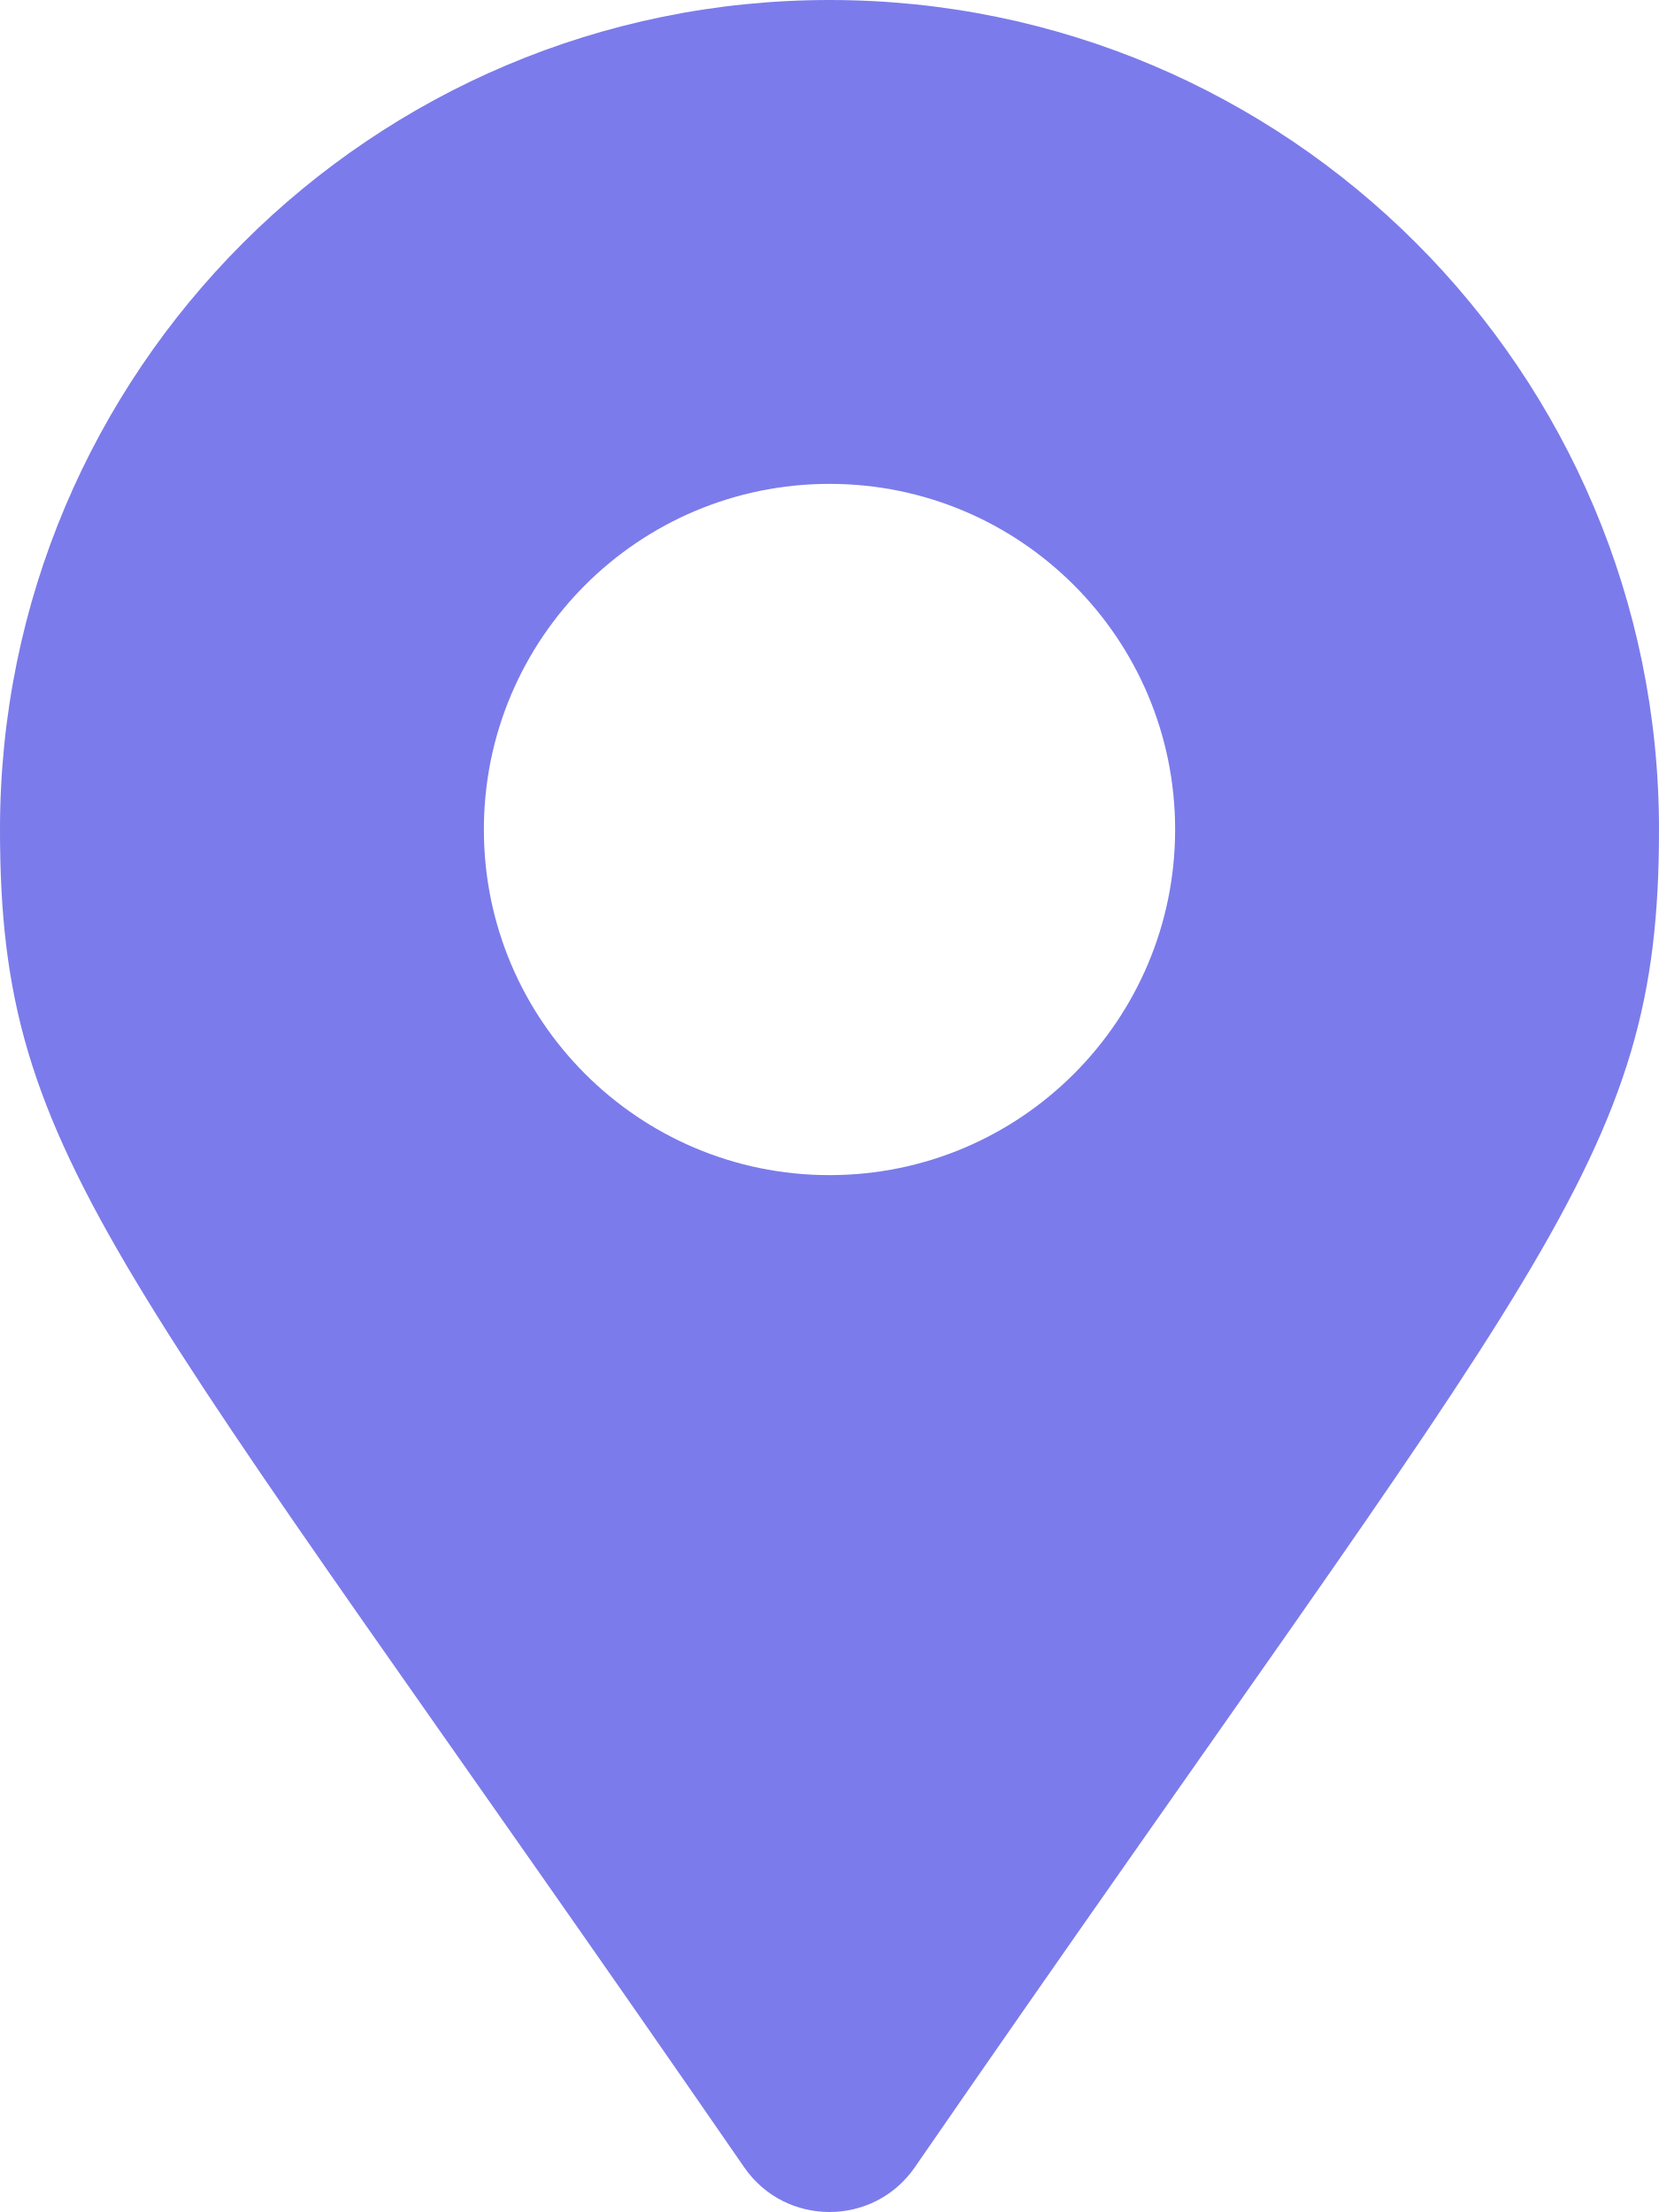
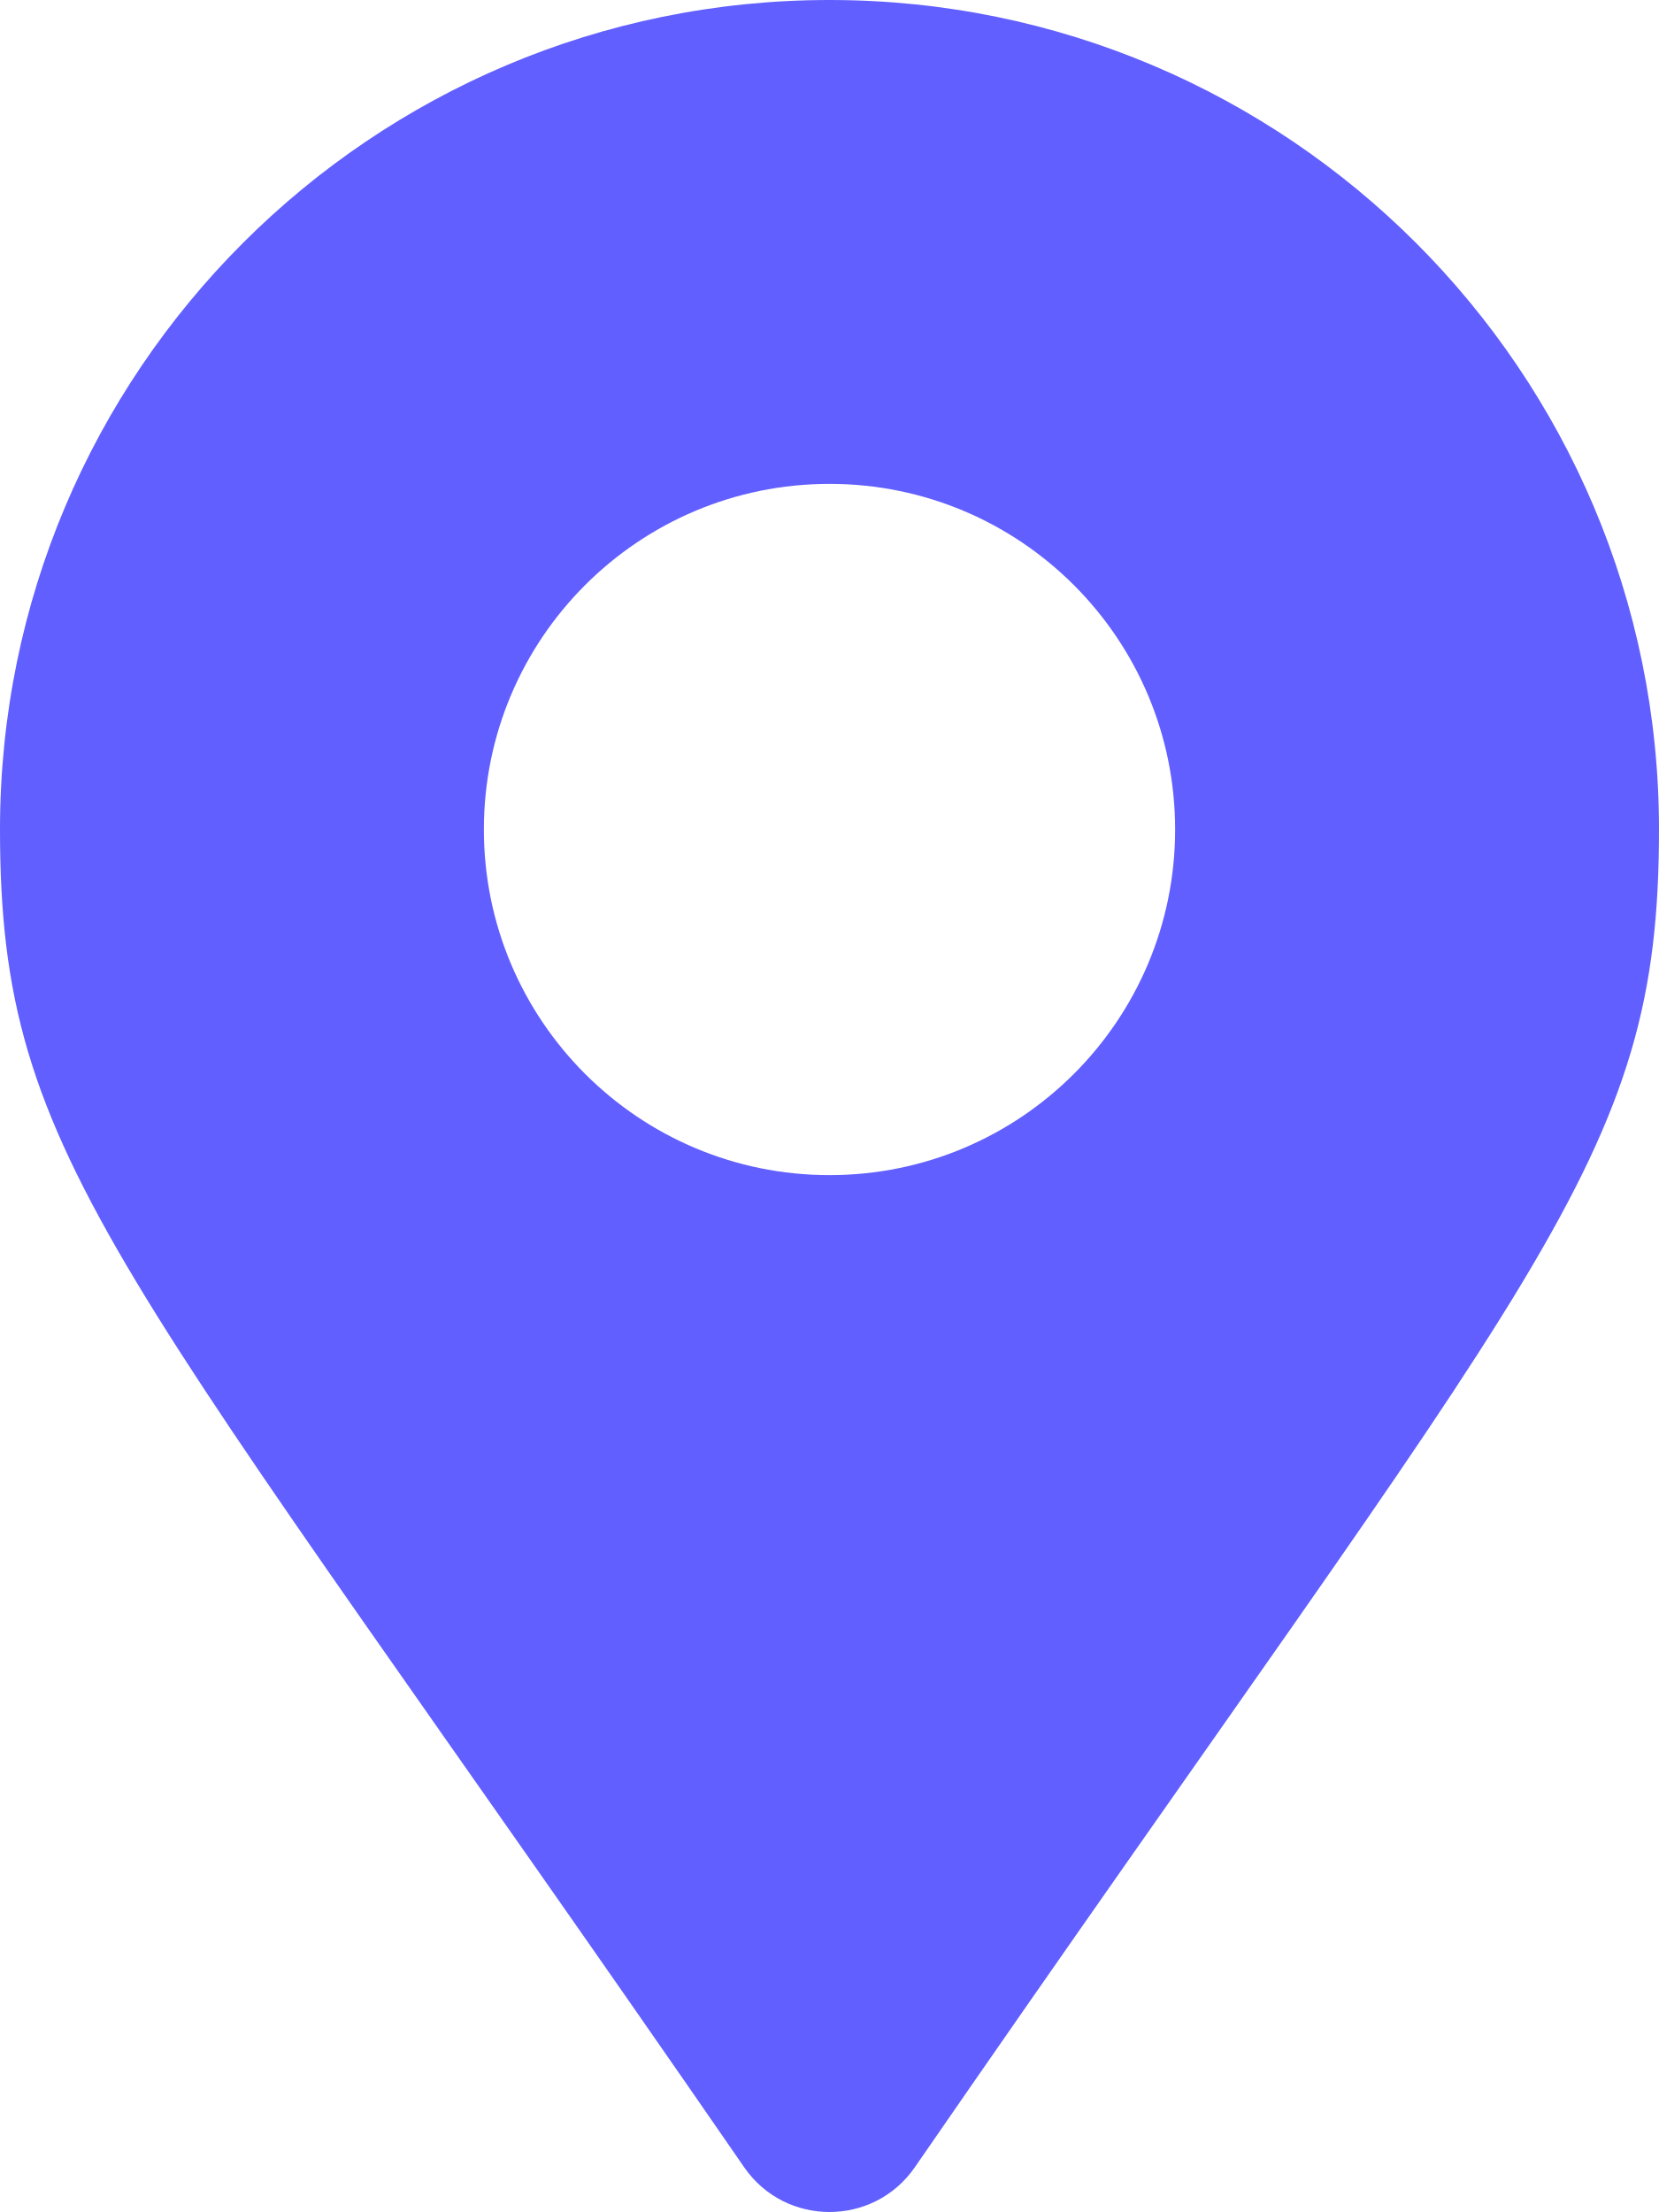
<svg xmlns="http://www.w3.org/2000/svg" viewBox="0 0 384 512">
-   <path fill="#7b7beb" d="M172.268 501.67C26.97 291.031 0 269.413 0 192 0 85.961 85.961 0 192 0s192 85.961 192 192c0 77.413-26.97 99.031-172.268 309.67-9.535 13.774-29.93 13.773-39.464 0M192 272c44.183 0 80-35.817 80-80s-35.817-80-80-80-80 35.817-80 80 35.817 80 80 80" />
+   <path fill="#615fff" d="M172.268 501.67C26.97 291.031 0 269.413 0 192 0 85.961 85.961 0 192 0s192 85.961 192 192c0 77.413-26.97 99.031-172.268 309.67-9.535 13.774-29.93 13.773-39.464 0M192 272c44.183 0 80-35.817 80-80s-35.817-80-80-80-80 35.817-80 80 35.817 80 80 80" />
</svg>
